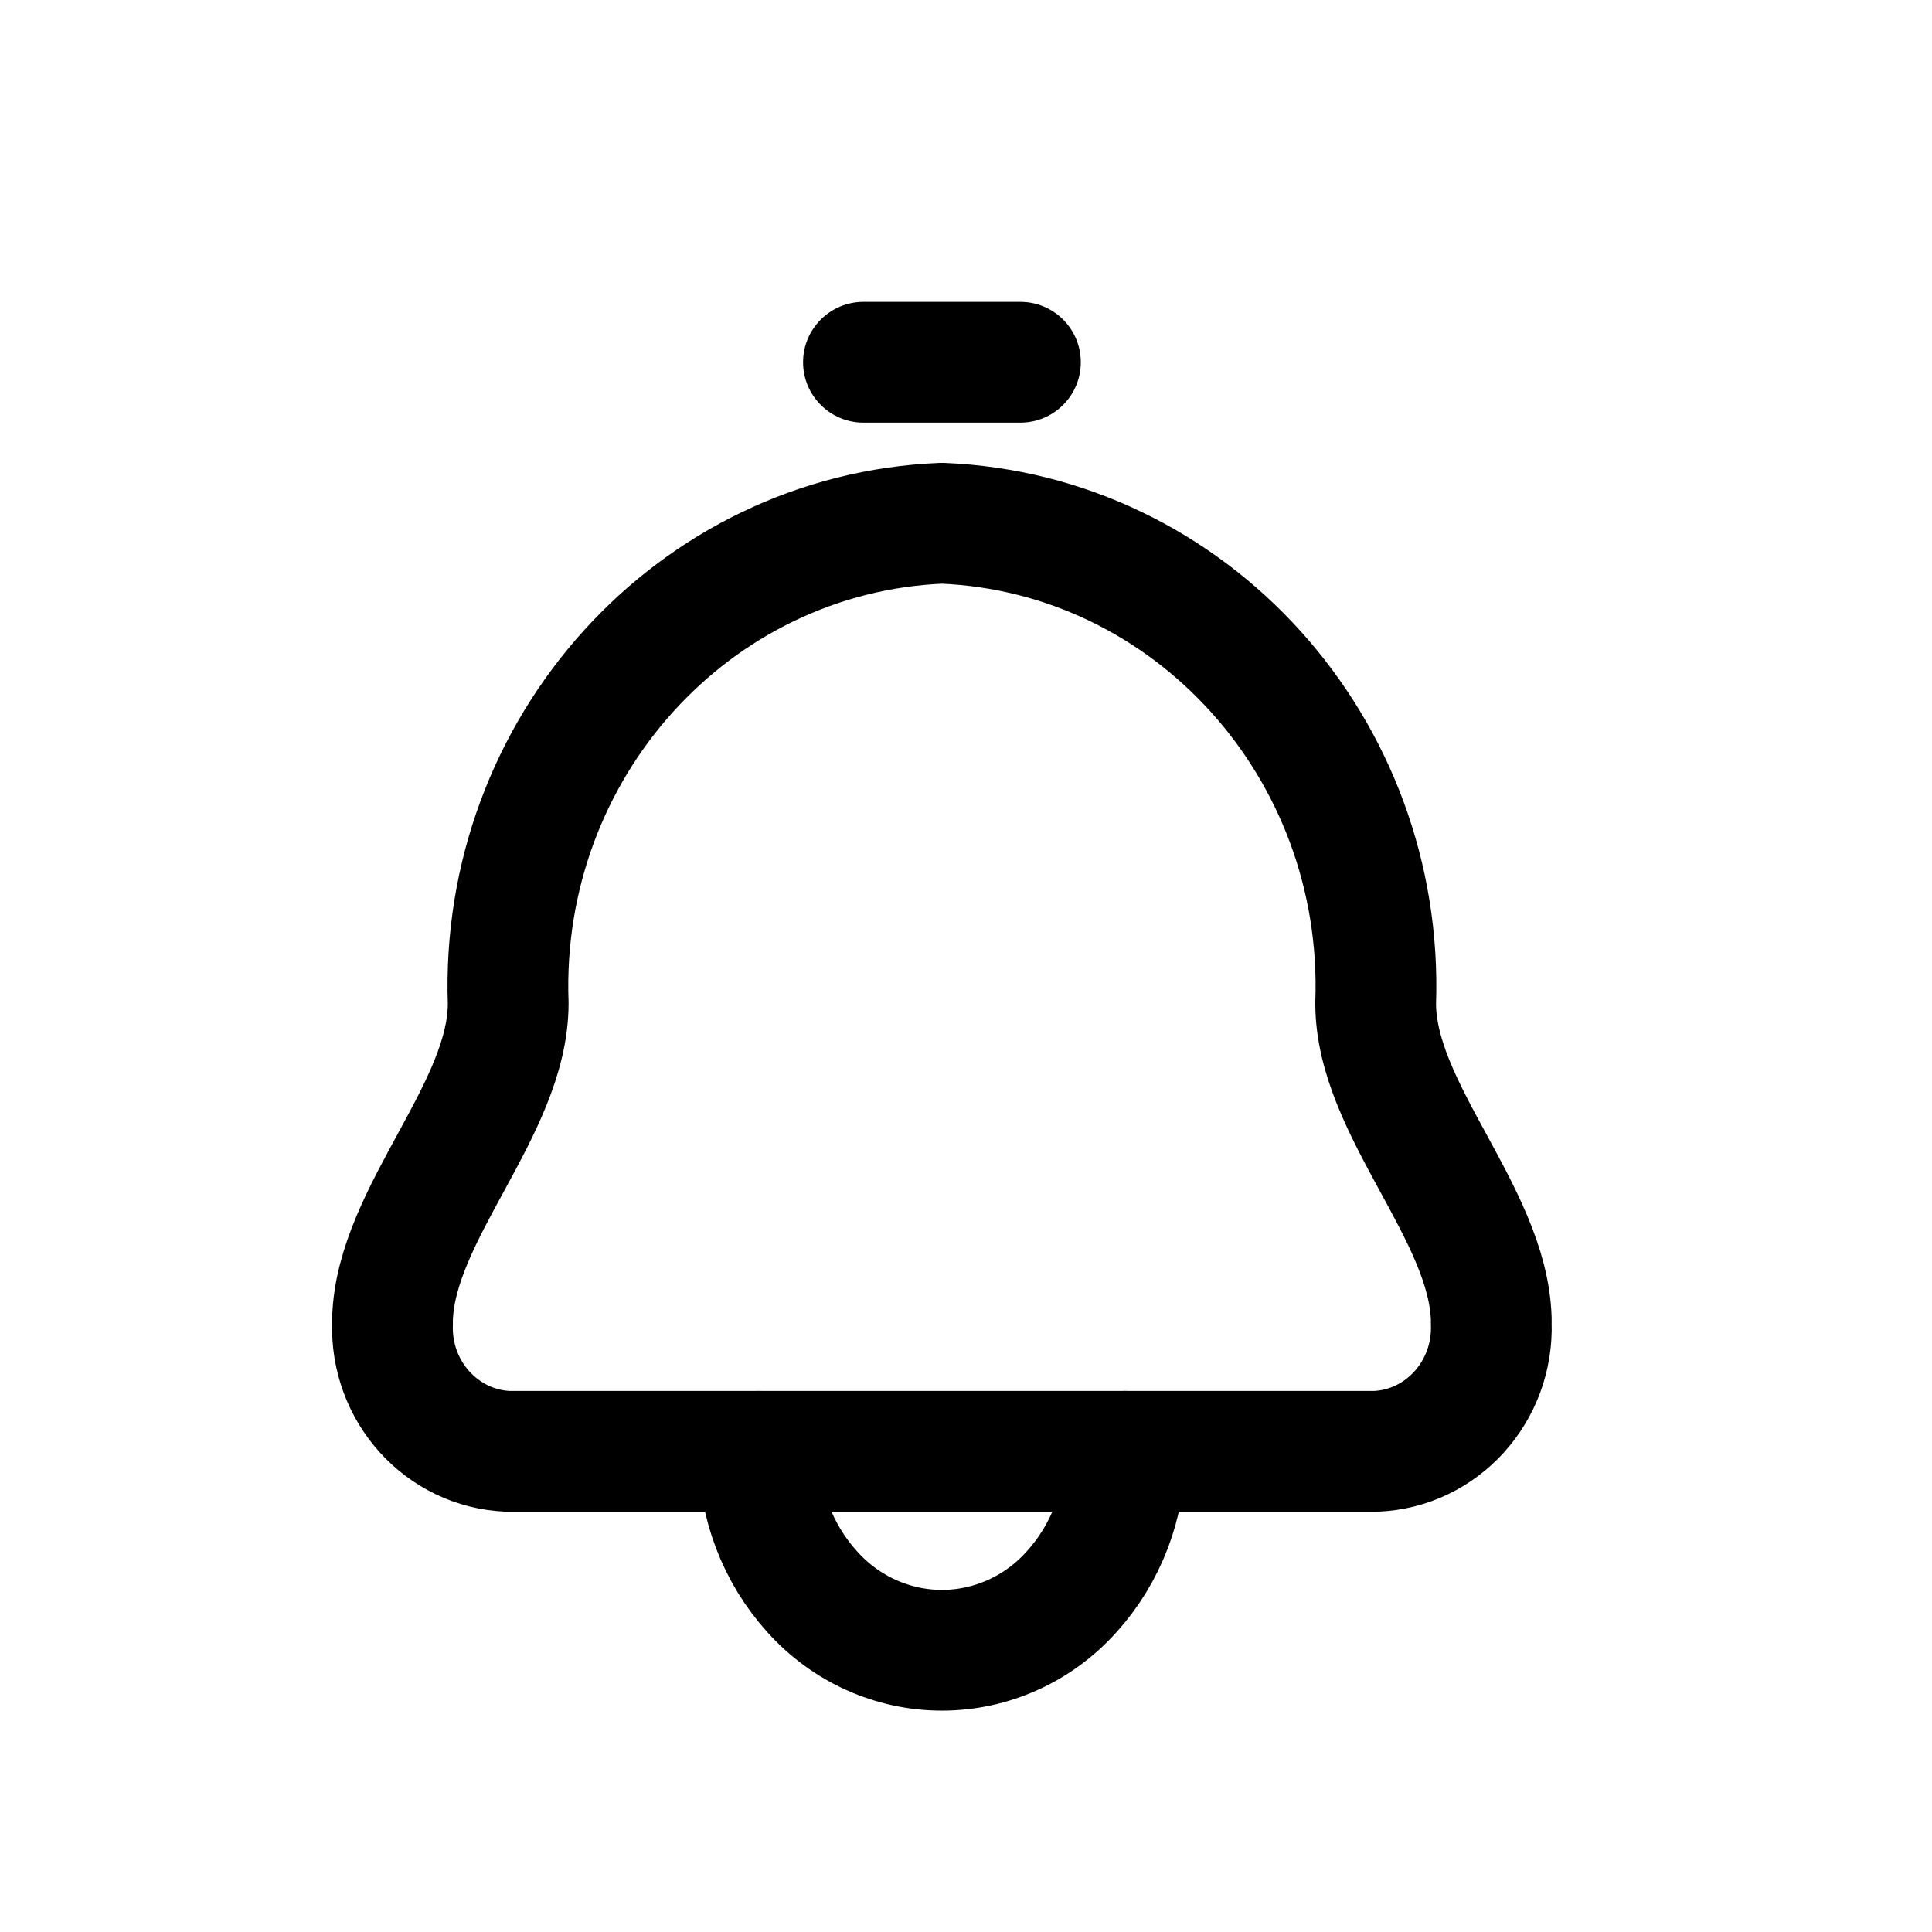
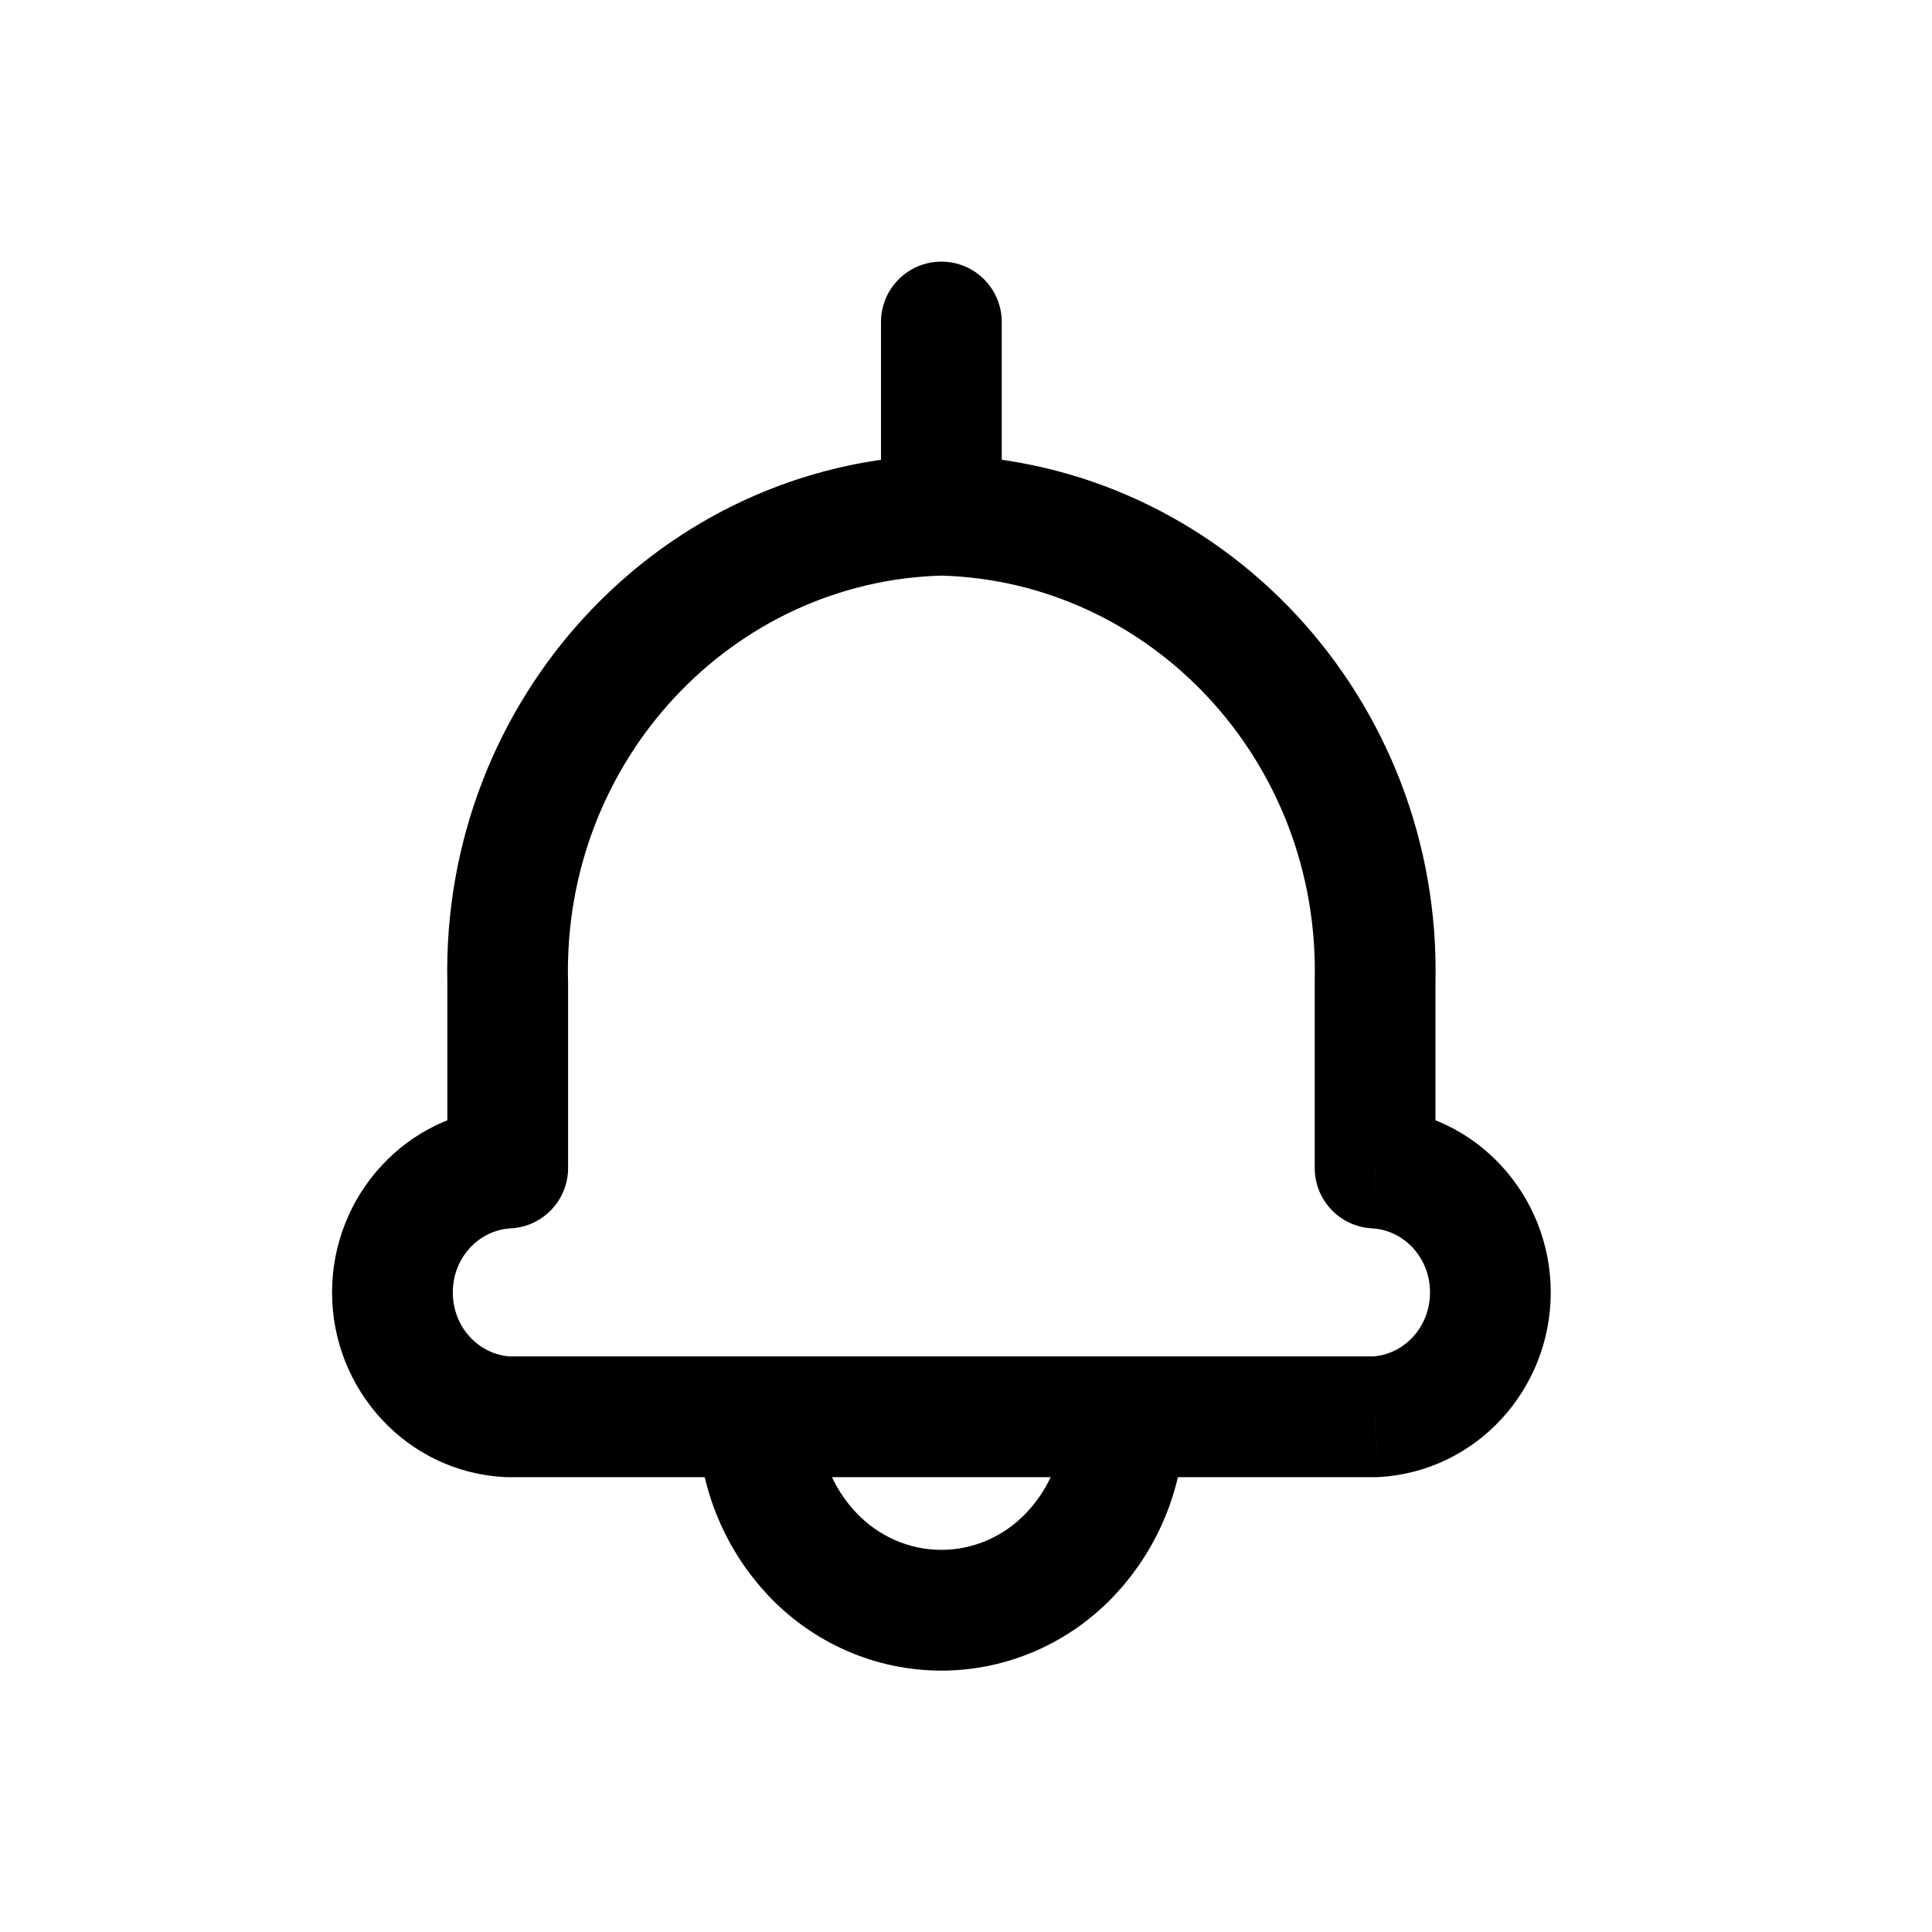
<svg xmlns="http://www.w3.org/2000/svg" width="800px" height="800px" viewBox="0 0 24 24" fill="none">
-   <path fill-rule="evenodd" clip-rule="evenodd" d="M6.313 12.463C6.2 9.292 8.61 6.625 11.701 6.5C14.792 6.625 17.202 9.292 17.089 12.463C17.089 13.78 18.484 15.063 18.525 16.383C18.525 16.402 18.525 16.42 18.525 16.439C18.555 17.285 17.912 17.996 17.088 18.029H13.976C13.979 18.677 13.74 19.302 13.31 19.776C12.896 20.237 12.312 20.5 11.701 20.5C11.09 20.5 10.506 20.237 10.092 19.776C9.662 19.302 9.423 18.677 9.426 18.029H6.313C5.489 17.996 4.846 17.285 4.876 16.439C4.876 16.42 4.876 16.402 4.876 16.383C4.918 15.067 6.313 13.781 6.313 12.463Z" stroke="#000000" stroke-width="1.5" stroke-linecap="round" stroke-linejoin="round" />
-   <path d="M9.426 17.279C9.012 17.279 8.676 17.615 8.676 18.029C8.676 18.443 9.012 18.779 9.426 18.779V17.279ZM13.976 18.779C14.39 18.779 14.726 18.443 14.726 18.029C14.726 17.615 14.39 17.279 13.976 17.279V18.779ZM12.676 5.25C13.09 5.25 13.426 4.914 13.426 4.5C13.426 4.086 13.09 3.75 12.676 3.75V5.25ZM10.726 3.75C10.312 3.75 9.976 4.086 9.976 4.5C9.976 4.914 10.312 5.25 10.726 5.25V3.75ZM9.426 18.779H13.976V17.279H9.426V18.779ZM12.676 3.75H10.726V5.25H12.676V3.75Z" fill="#000000" />
+   <path d="M11.713 7.15C12.127 7.14 12.454 6.796 12.444 6.381C12.434 5.967 12.09 5.64 11.676 5.65L11.713 7.15ZM6.307 12.193H7.057C7.057 12.187 7.057 12.182 7.056 12.176L6.307 12.193ZM6.307 14.51L6.346 15.259C6.744 15.238 7.057 14.909 7.057 14.51H6.307ZM6.307 17.6L6.268 18.349C6.281 18.35 6.294 18.35 6.307 18.35L6.307 17.6ZM9.42 18.35C9.834 18.35 10.17 18.014 10.17 17.6C10.17 17.186 9.834 16.85 9.42 16.85V18.35ZM10.944 6.4C10.944 6.814 11.28 7.15 11.694 7.15C12.109 7.15 12.444 6.814 12.444 6.4H10.944ZM12.444 4C12.444 3.586 12.109 3.25 11.694 3.25C11.28 3.25 10.944 3.586 10.944 4H12.444ZM11.713 5.65C11.299 5.64 10.955 5.967 10.945 6.381C10.934 6.796 11.262 7.14 11.676 7.15L11.713 5.65ZM17.082 12.193L16.332 12.176C16.332 12.182 16.332 12.187 16.332 12.193H17.082ZM17.082 14.51H16.332C16.332 14.909 16.645 15.238 17.043 15.259L17.082 14.51ZM17.082 17.6V18.35C17.095 18.35 17.108 18.35 17.122 18.349L17.082 17.6ZM13.969 16.85C13.555 16.85 13.219 17.186 13.219 17.6C13.219 18.014 13.555 18.35 13.969 18.35V16.85ZM10.169 17.603C10.17 17.189 9.836 16.852 9.422 16.85C9.007 16.849 8.67 17.183 8.669 17.597L10.169 17.603ZM10.085 19.3L10.632 18.787L10.631 18.786L10.085 19.3ZM13.302 19.3L12.756 18.786L12.755 18.787L13.302 19.3ZM14.718 17.597C14.717 17.183 14.38 16.849 13.966 16.85C13.551 16.852 13.217 17.189 13.218 17.603L14.718 17.597ZM9.418 16.85C9.004 16.85 8.668 17.186 8.668 17.6C8.668 18.014 9.004 18.35 9.418 18.35V16.85ZM13.969 18.35C14.383 18.35 14.719 18.014 14.719 17.6C14.719 17.186 14.383 16.85 13.969 16.85V18.35ZM11.676 5.65C8.198 5.736 5.478 8.689 5.557 12.21L7.056 12.176C6.995 9.447 9.097 7.214 11.713 7.15L11.676 5.65ZM5.557 12.193V14.51H7.057V12.193H5.557ZM6.268 13.761C5.051 13.825 4.125 14.849 4.125 16.055H5.625C5.625 15.614 5.958 15.279 6.346 15.259L6.268 13.761ZM4.125 16.055C4.125 17.261 5.051 18.285 6.268 18.349L6.346 16.851C5.958 16.831 5.625 16.496 5.625 16.055H4.125ZM6.307 18.35H9.42V16.85H6.307V18.35ZM12.444 6.4V4H10.944V6.4H12.444ZM11.676 7.15C14.292 7.214 16.394 9.447 16.332 12.176L17.832 12.21C17.911 8.689 15.191 5.736 11.713 5.65L11.676 7.15ZM16.332 12.193V14.51H17.832V12.193H16.332ZM17.043 15.259C17.431 15.279 17.764 15.614 17.764 16.055H19.264C19.264 14.849 18.338 13.825 17.122 13.761L17.043 15.259ZM17.764 16.055C17.764 16.496 17.431 16.831 17.043 16.851L17.122 18.349C18.338 18.285 19.264 17.261 19.264 16.055H17.764ZM17.082 16.85H13.969V18.35H17.082V16.85ZM8.669 17.597C8.666 18.421 8.976 19.216 9.539 19.814L10.631 18.786C10.335 18.471 10.167 18.047 10.169 17.603L8.669 17.597ZM9.537 19.813C10.098 20.411 10.876 20.753 11.694 20.753V19.253C11.297 19.253 10.913 19.087 10.632 18.787L9.537 19.813ZM11.694 20.753C12.511 20.753 13.289 20.411 13.85 19.813L12.755 18.787C12.474 19.087 12.09 19.253 11.694 19.253V20.753ZM13.848 19.814C14.411 19.216 14.721 18.421 14.718 17.597L13.218 17.603C13.22 18.047 13.052 18.471 12.756 18.786L13.848 19.814ZM9.418 18.35H13.969V16.85H9.418V18.35Z" fill="#000000" />
</svg>
